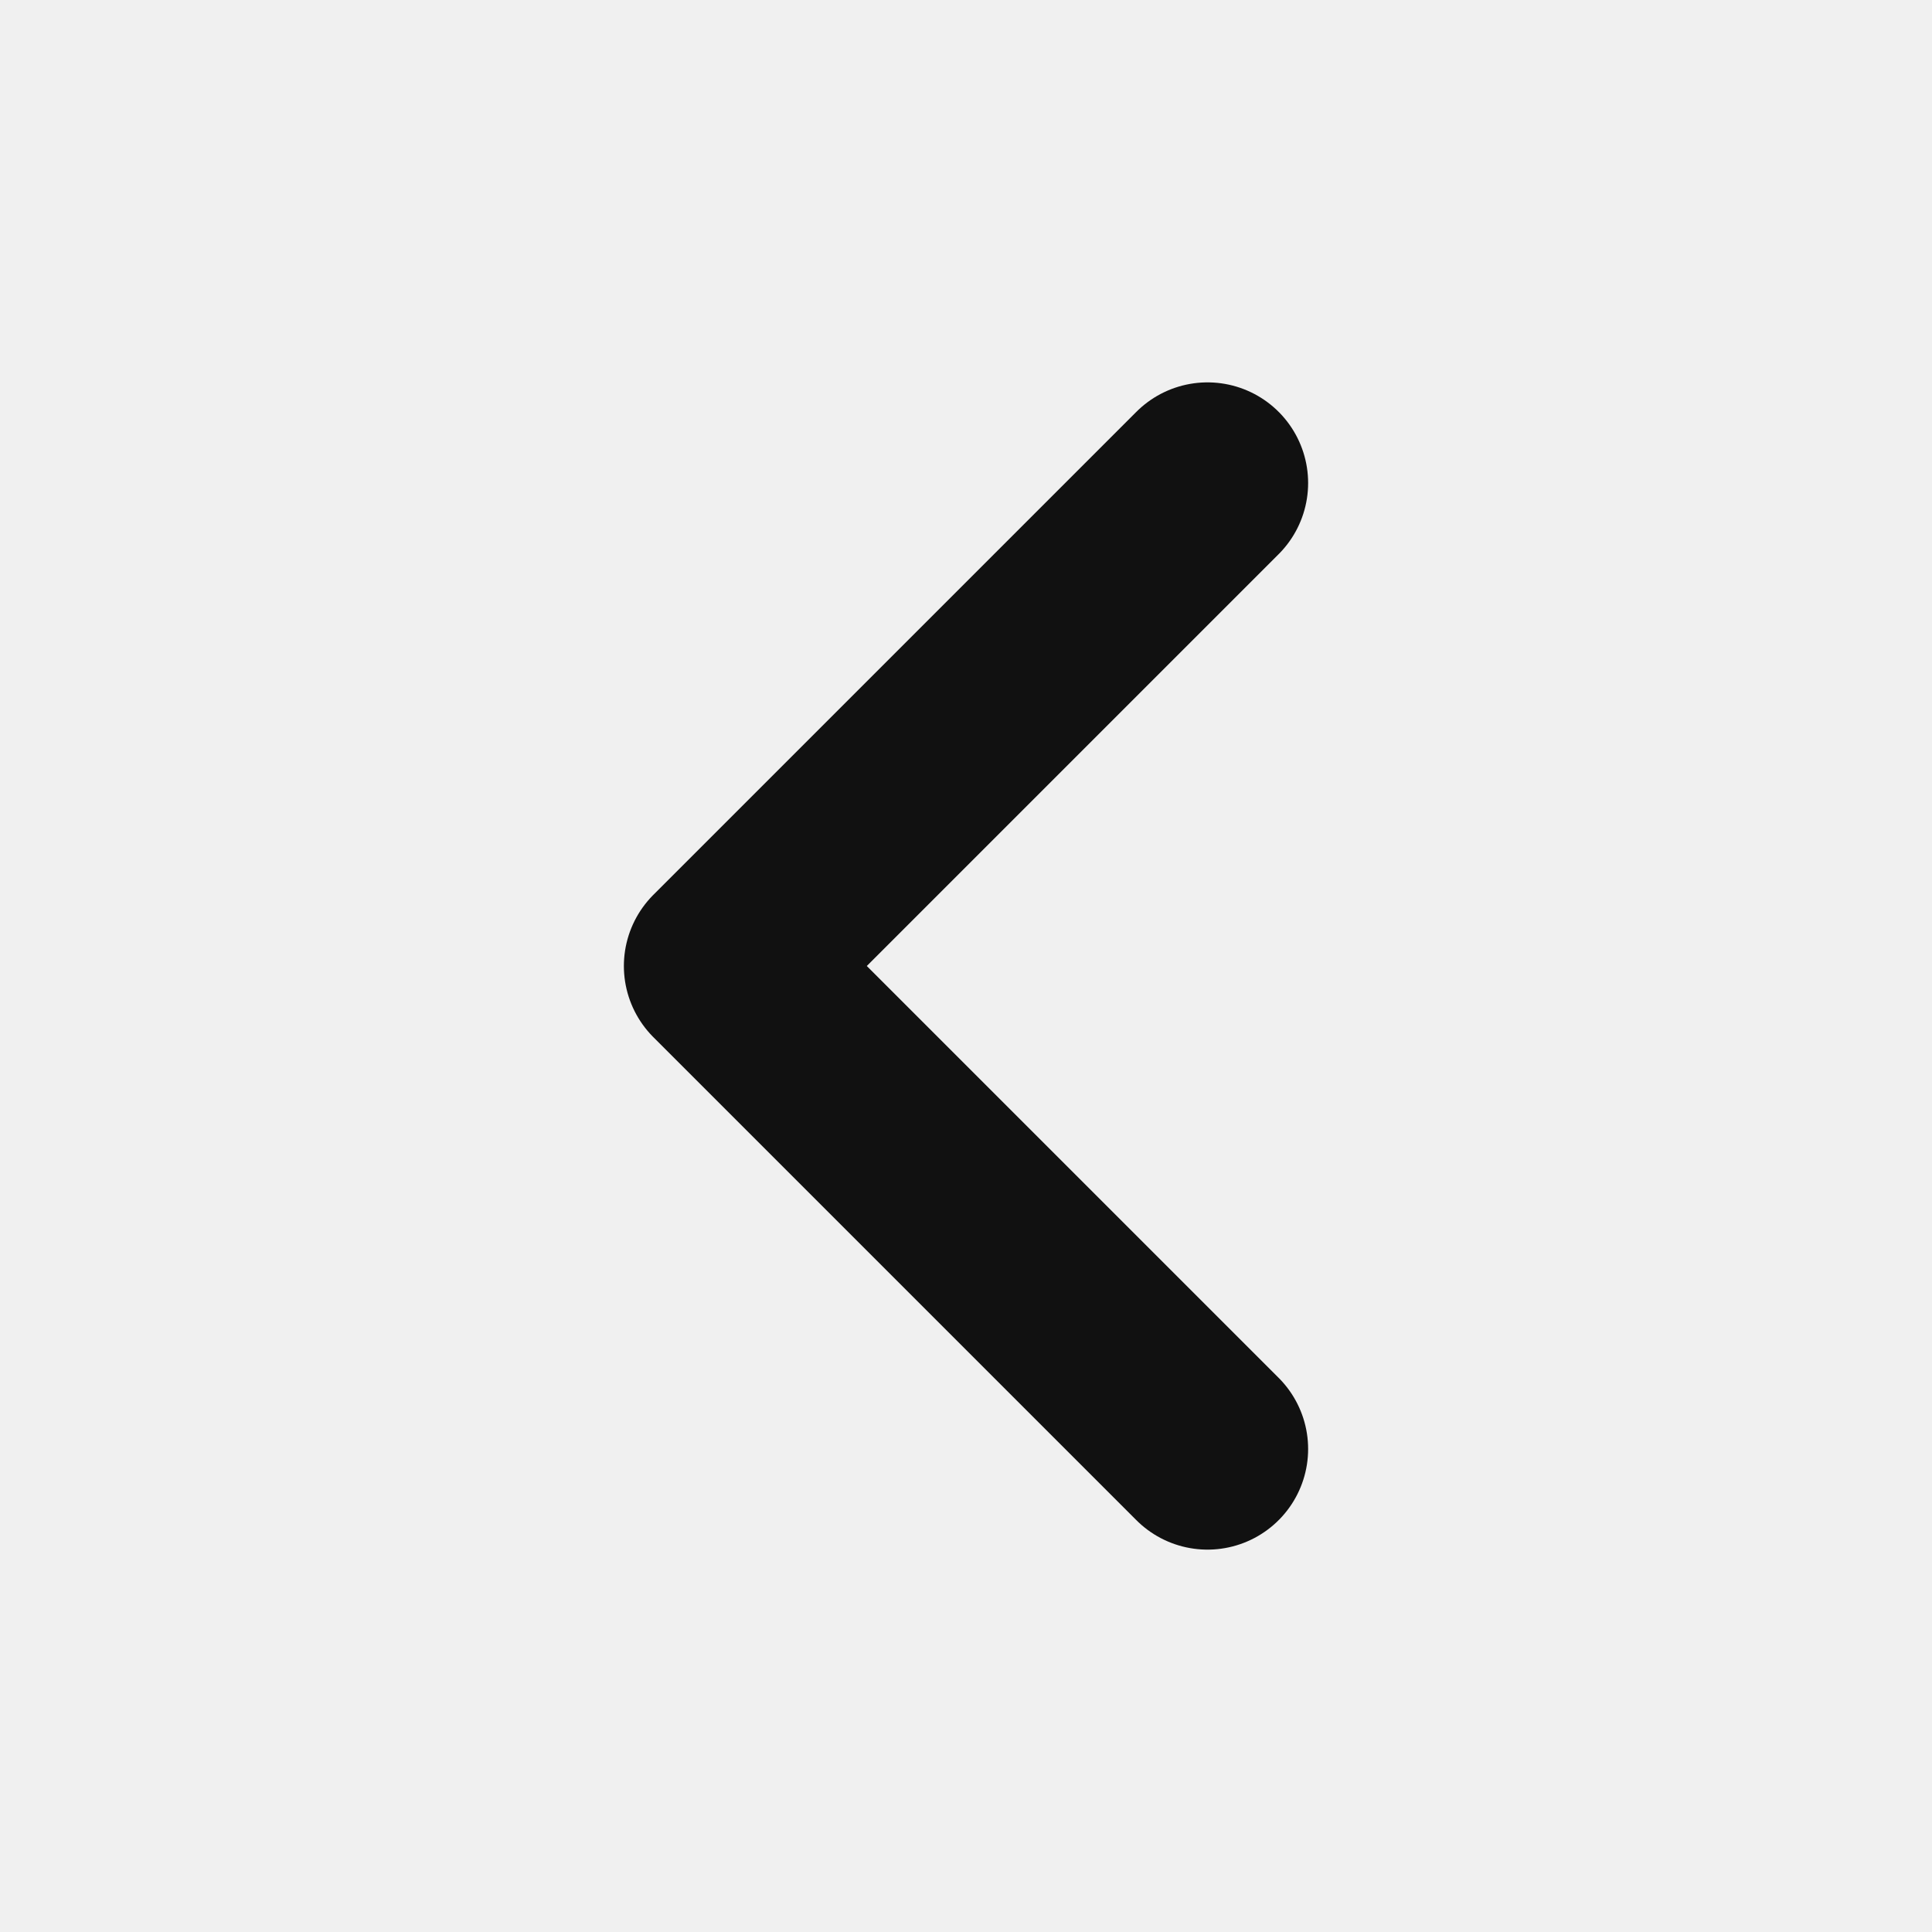
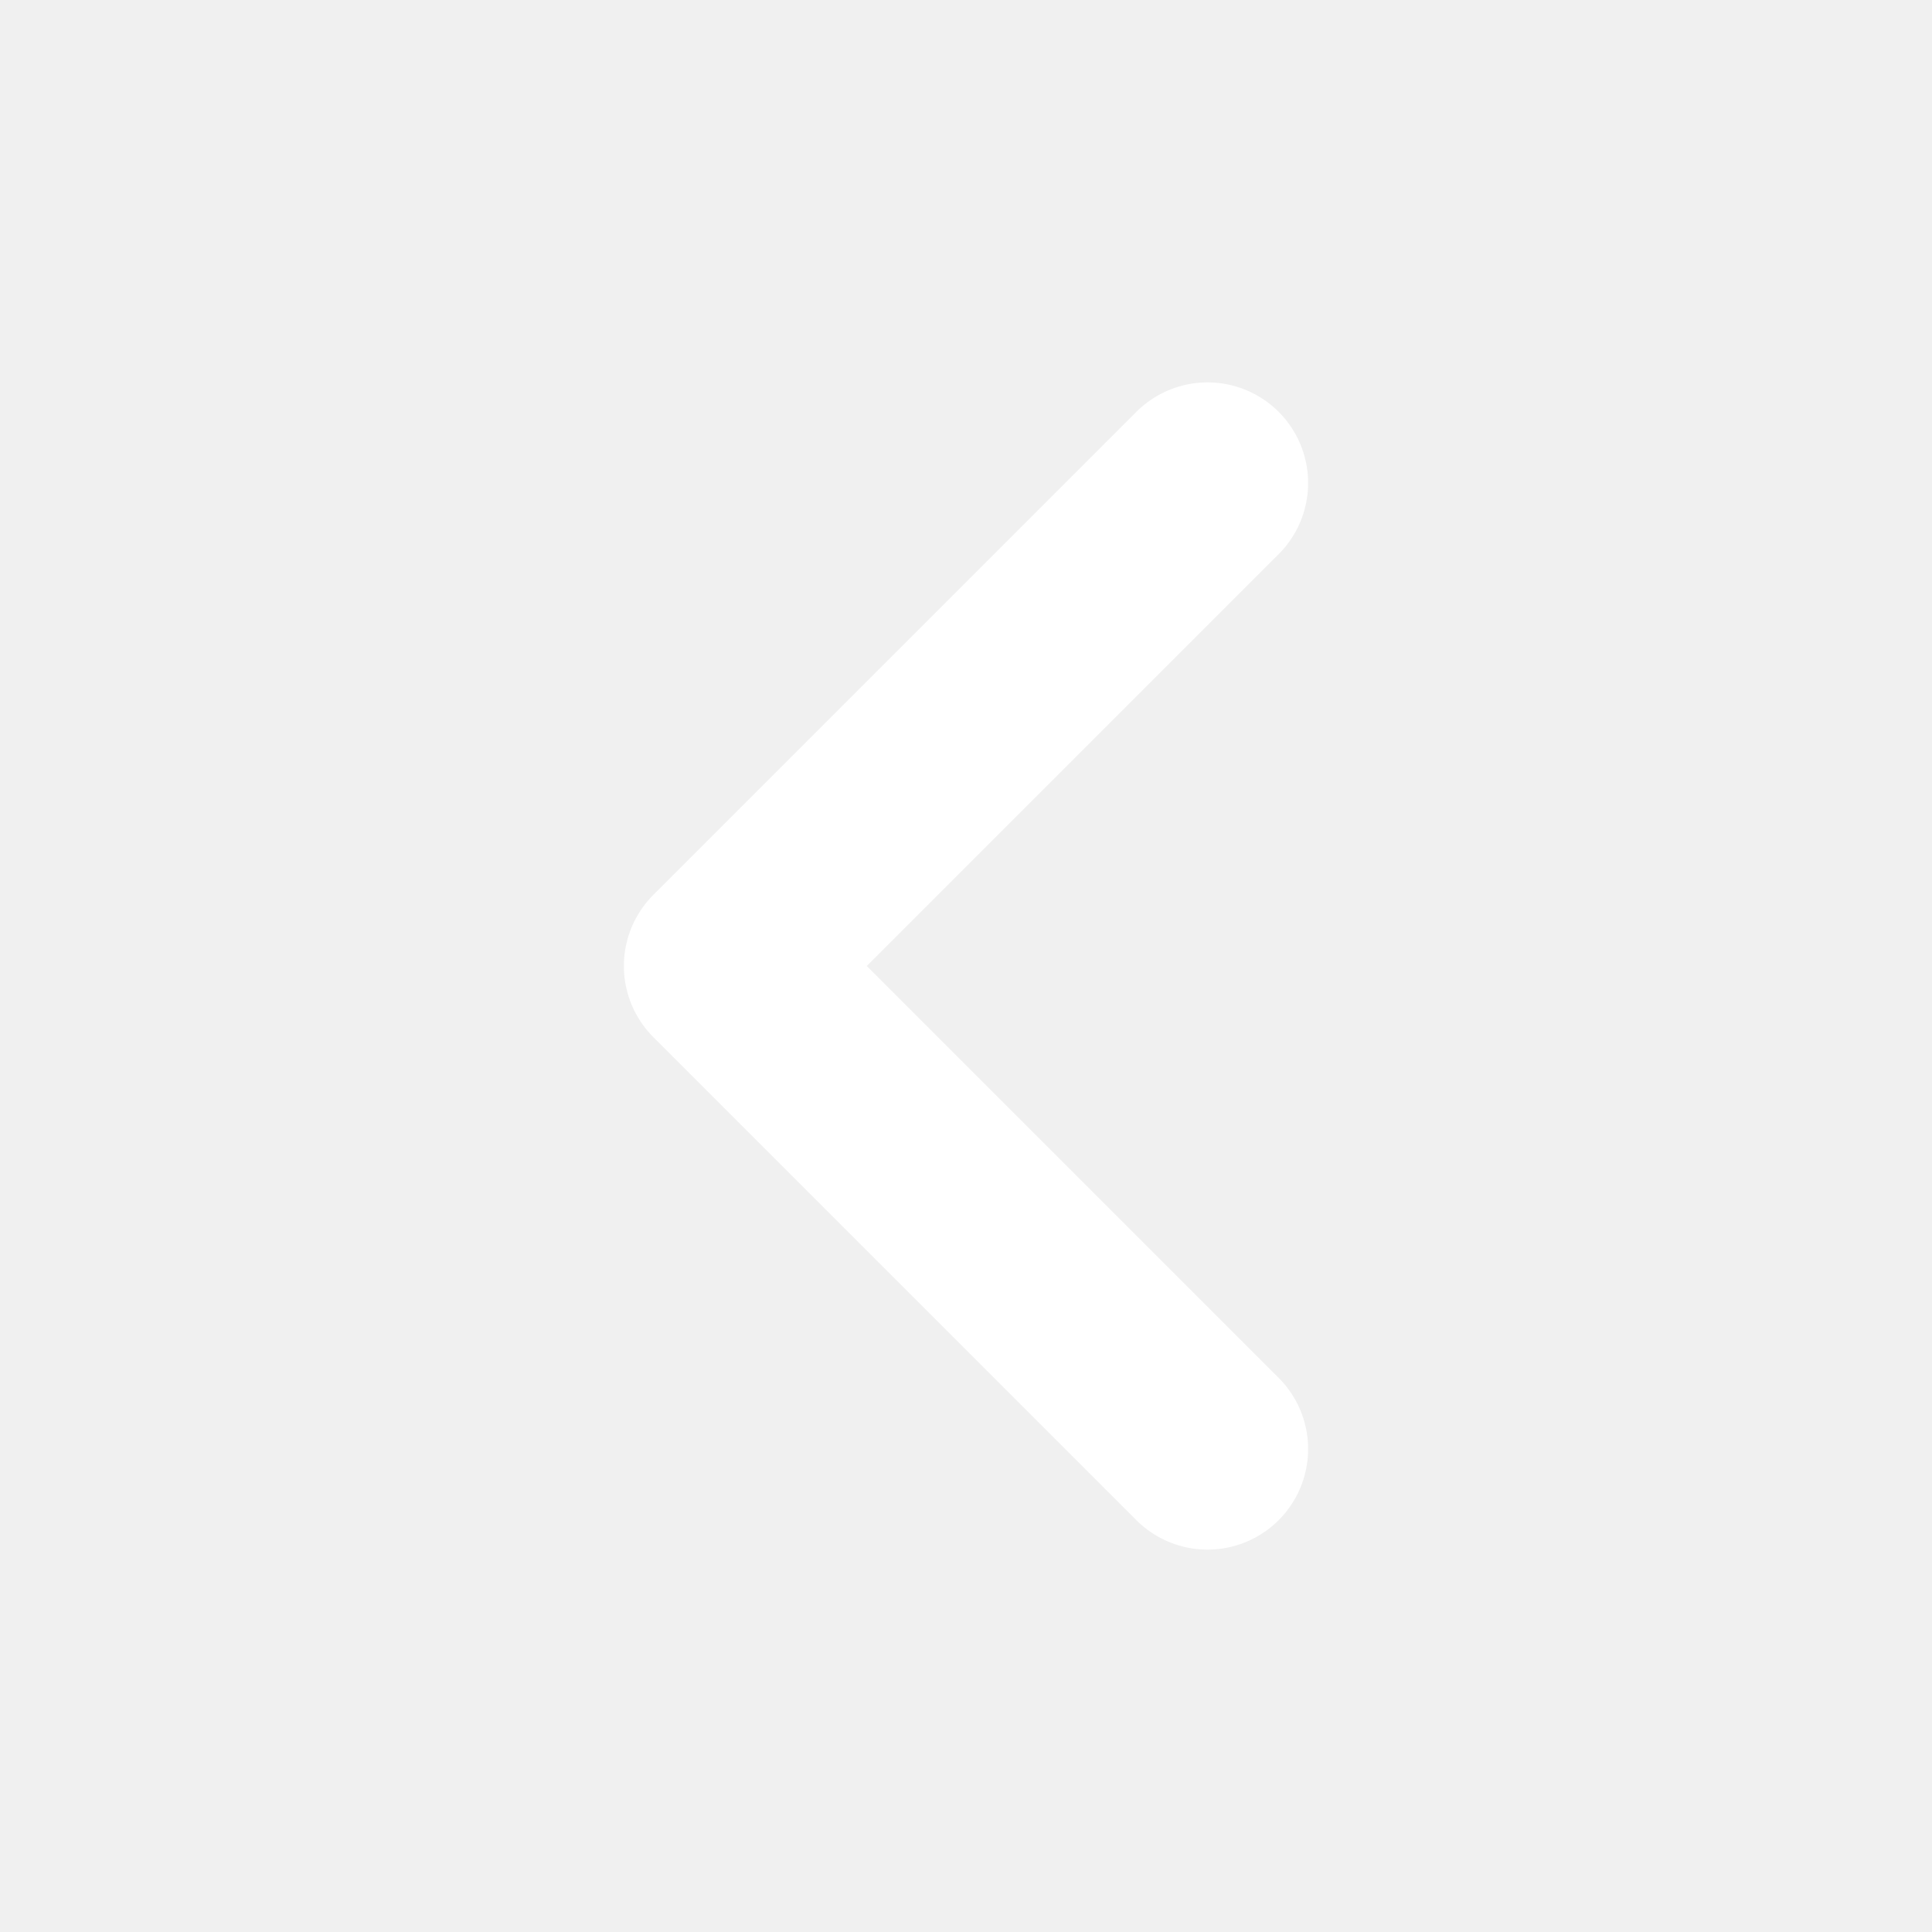
<svg xmlns="http://www.w3.org/2000/svg" width="45" height="45" viewBox="0 0 24 24" fill="none">
-   <path d="M15 6l-6 6 6 6" stroke="#111111" stroke-width="2.5" stroke-linecap="round" stroke-linejoin="round" />
+   <path d="M15 6l-6 6 6 6" stroke="#FFFFFF" stroke-width="2.5" stroke-linecap="round" stroke-linejoin="round" />
</svg>
